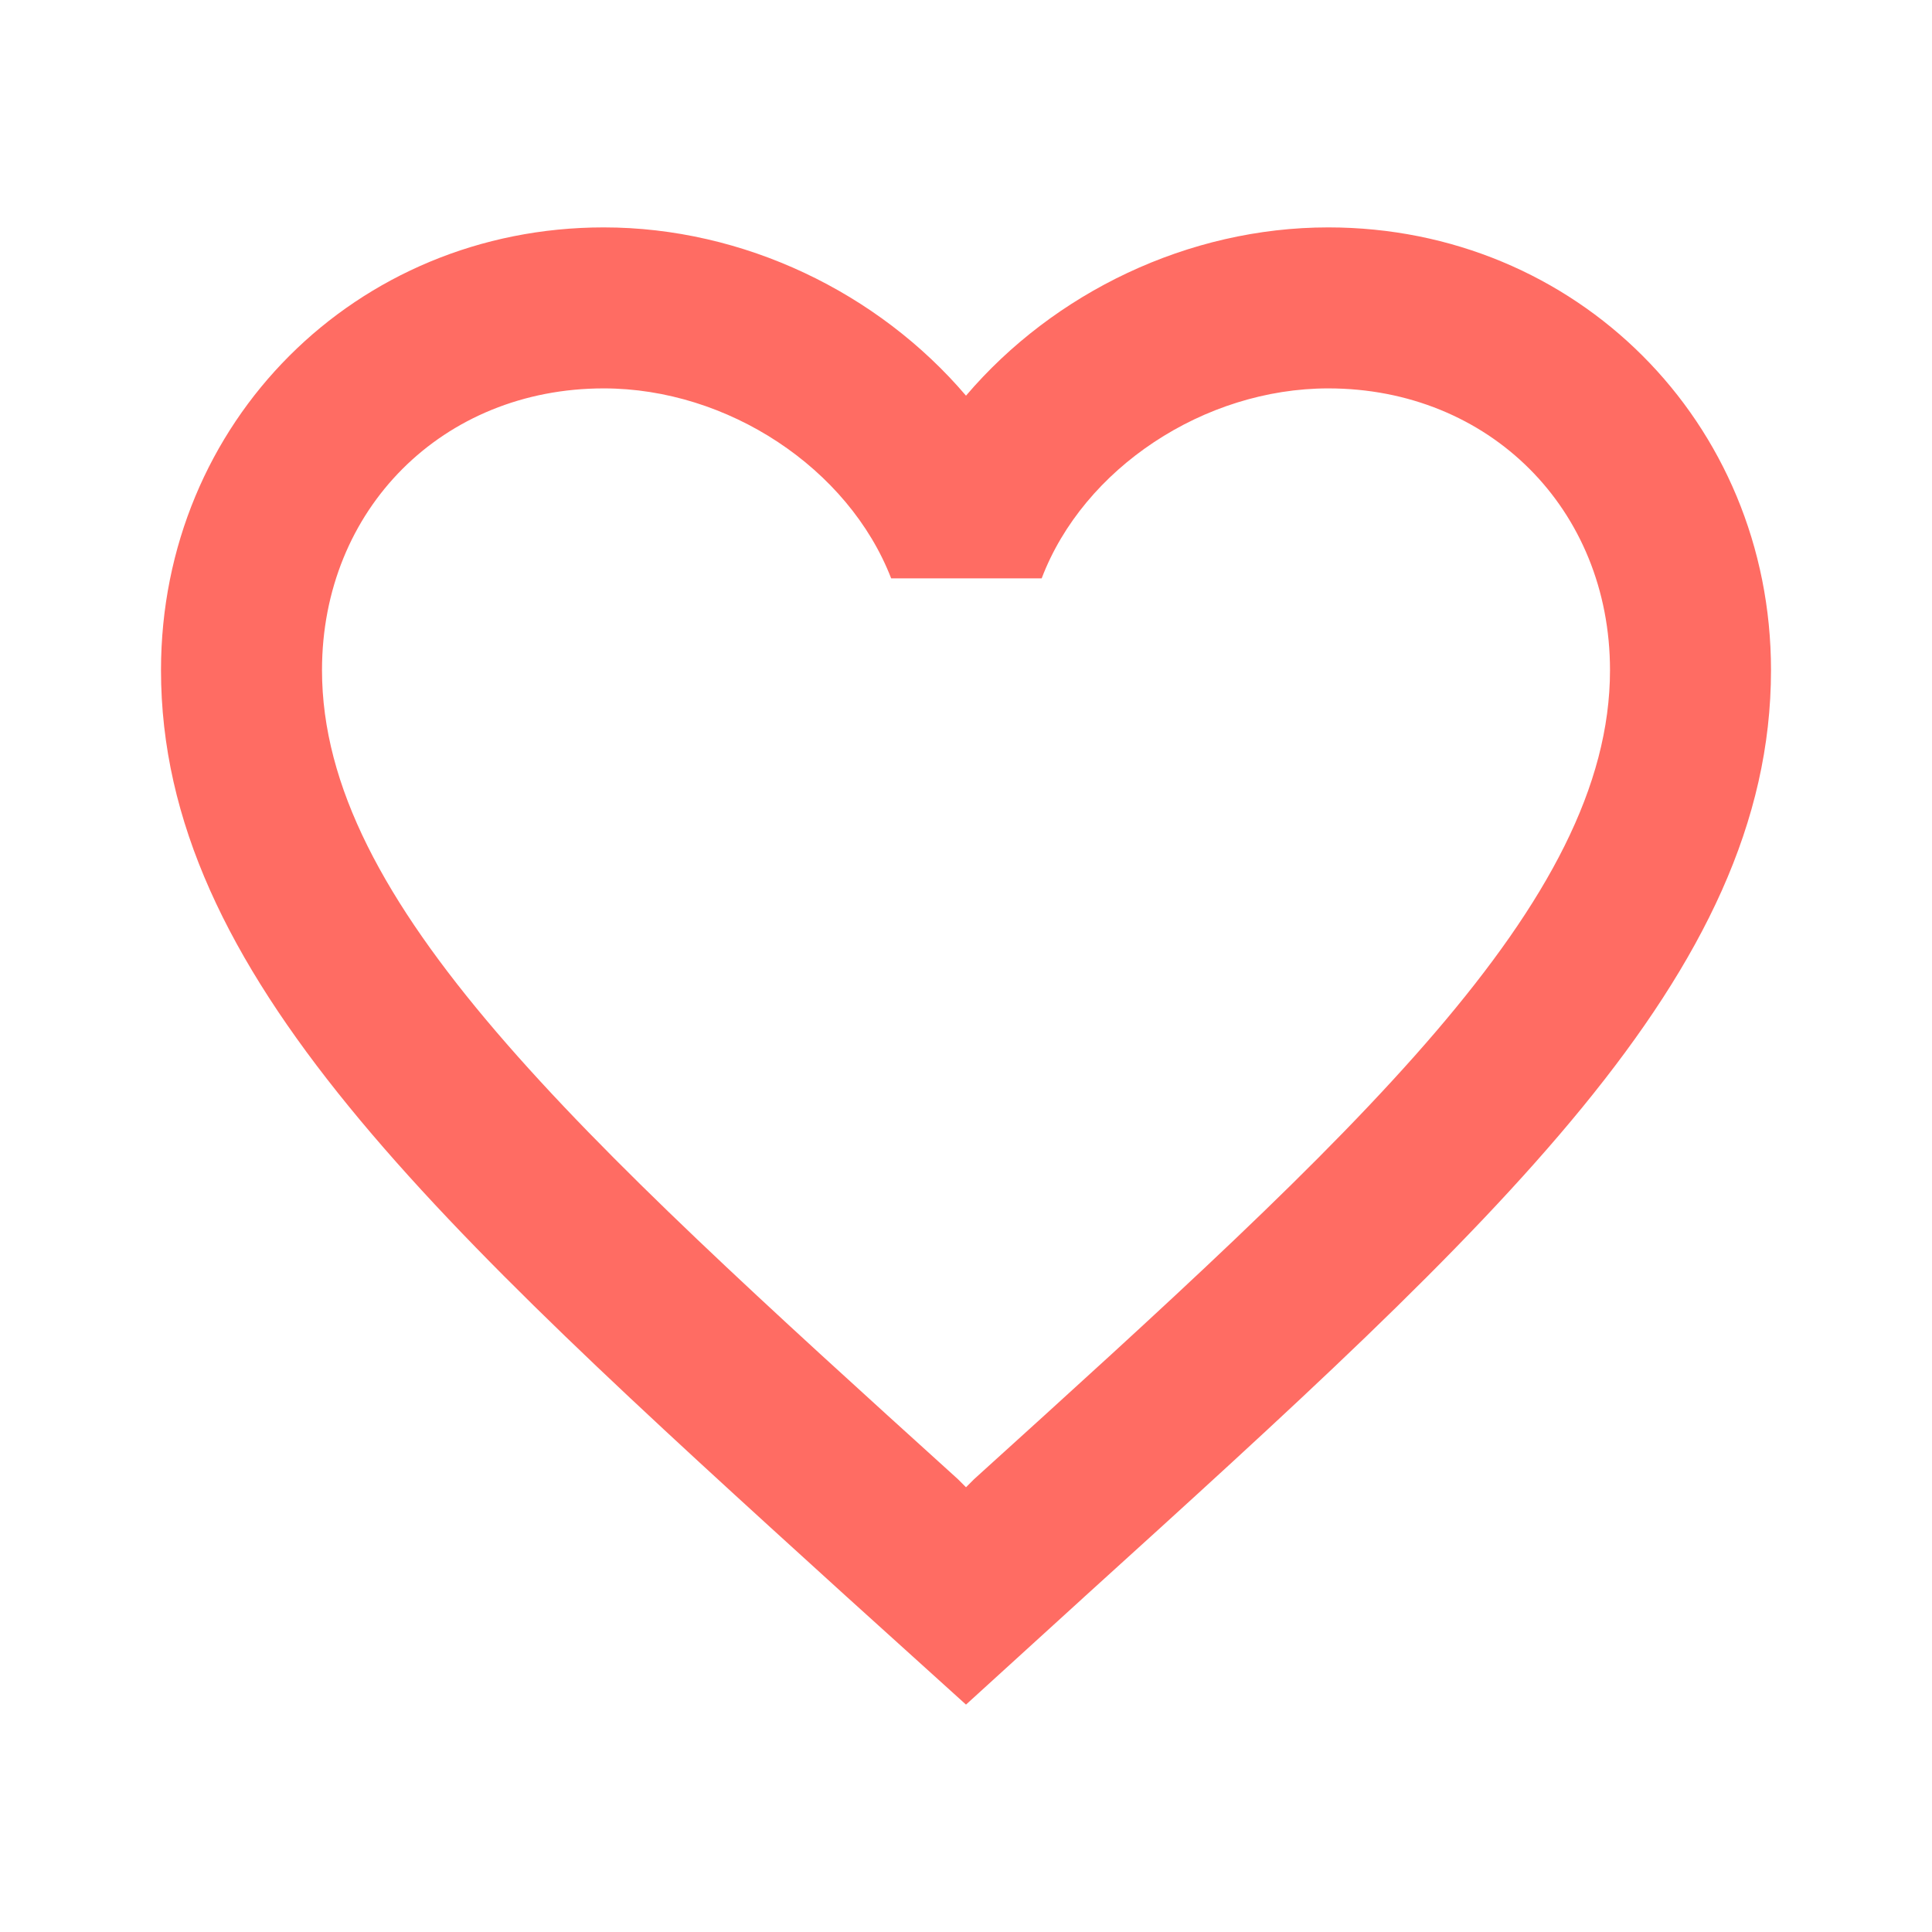
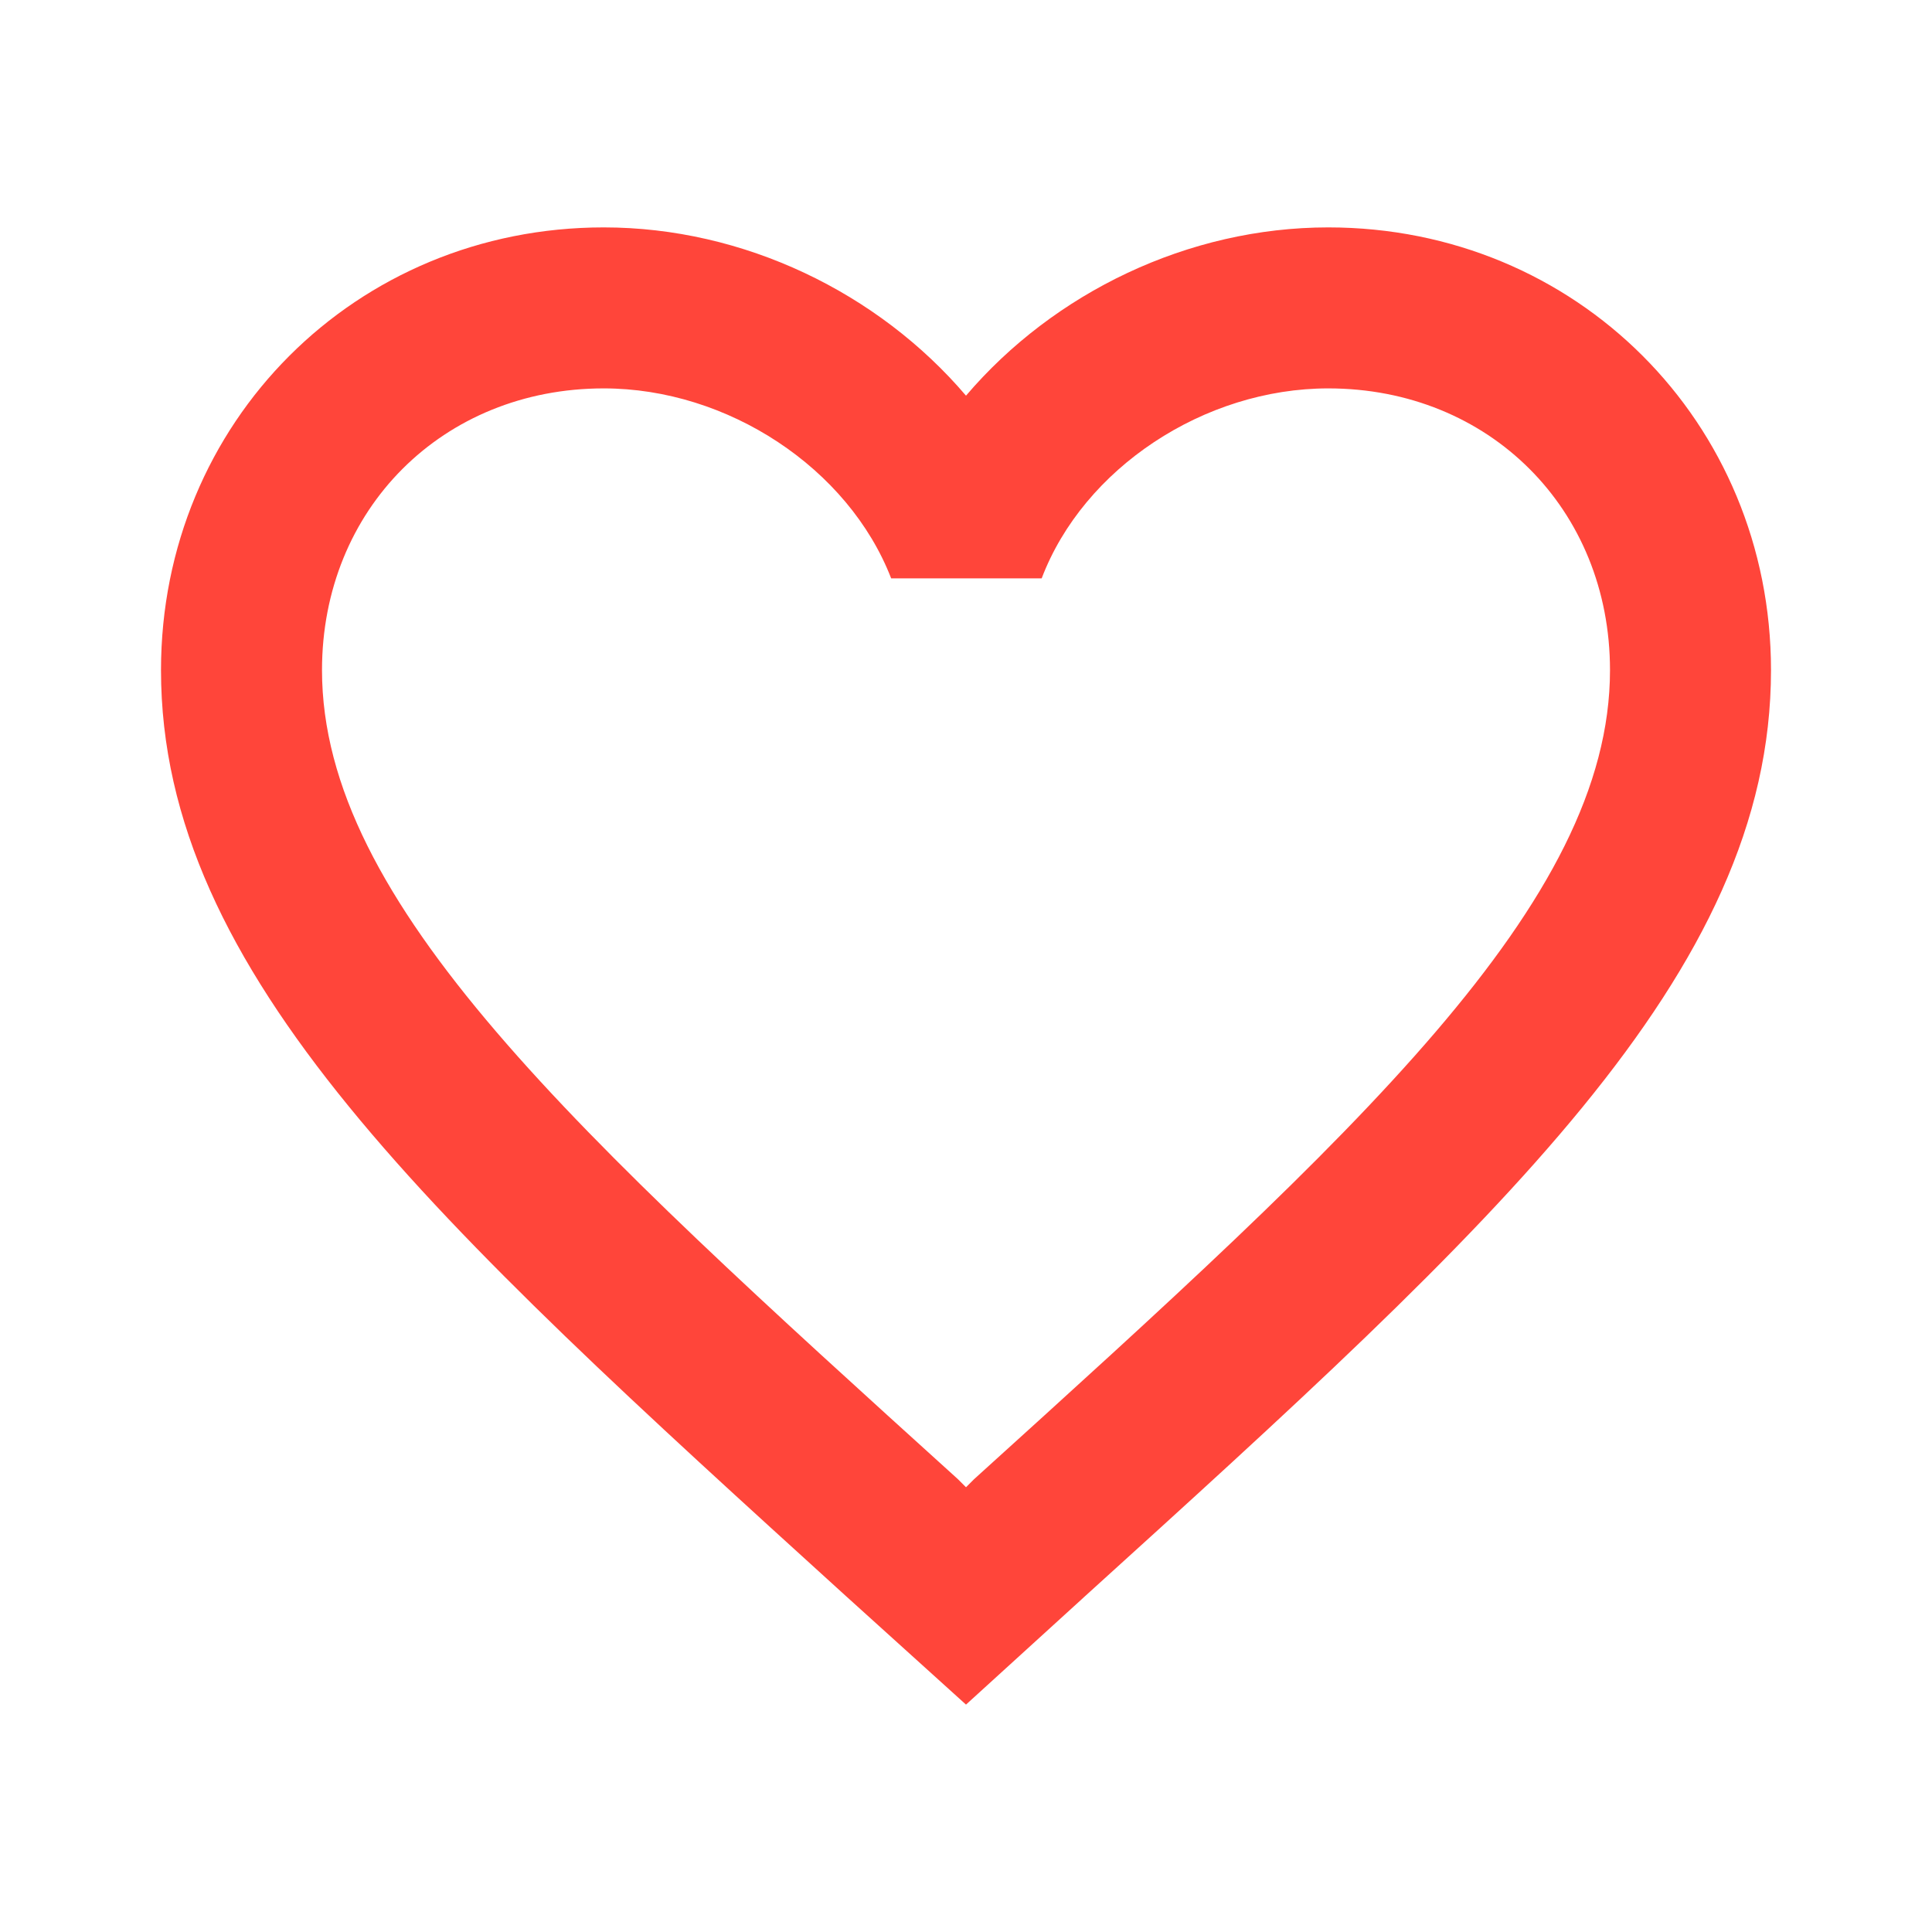
<svg xmlns="http://www.w3.org/2000/svg" width="30" height="30" viewBox="0 0 30 30" fill="none">
-   <path fill-rule="evenodd" clip-rule="evenodd" d="M15 6.144C16.363 4.544 18.45 3.531 20.625 3.531C24.475 3.531 27.5 6.556 27.5 10.406C27.5 15.127 23.257 18.975 16.828 24.804L16.812 24.819L15 26.469L13.188 24.831L13.138 24.786C6.728 18.962 2.5 15.119 2.5 10.406C2.5 6.556 5.525 3.531 9.375 3.531C11.55 3.531 13.637 4.544 15 6.144ZM15 23.094L15.125 22.969C21.075 17.581 25 14.019 25 10.406C25 7.906 23.125 6.031 20.625 6.031C18.7 6.031 16.825 7.269 16.175 8.981H13.838C13.175 7.269 11.3 6.031 9.375 6.031C6.875 6.031 5 7.906 5 10.406C5 14.019 8.925 17.581 14.875 22.969L15 23.094Z" fill="#FF6C63" />
+   <path fill-rule="evenodd" clip-rule="evenodd" d="M15 6.144C16.363 4.544 18.45 3.531 20.625 3.531C24.475 3.531 27.5 6.556 27.5 10.406C27.5 15.127 23.257 18.975 16.828 24.804L16.812 24.819L15 26.469L13.188 24.831L13.138 24.786C6.728 18.962 2.5 15.119 2.5 10.406C2.5 6.556 5.525 3.531 9.375 3.531C11.55 3.531 13.637 4.544 15 6.144ZM15 23.094L15.125 22.969C21.075 17.581 25 14.019 25 10.406C25 7.906 23.125 6.031 20.625 6.031C18.7 6.031 16.825 7.269 16.175 8.981H13.838C13.175 7.269 11.3 6.031 9.375 6.031C6.875 6.031 5 7.906 5 10.406C5 14.019 8.925 17.581 14.875 22.969L15 23.094Z" fill="#FF453A" />
</svg>
